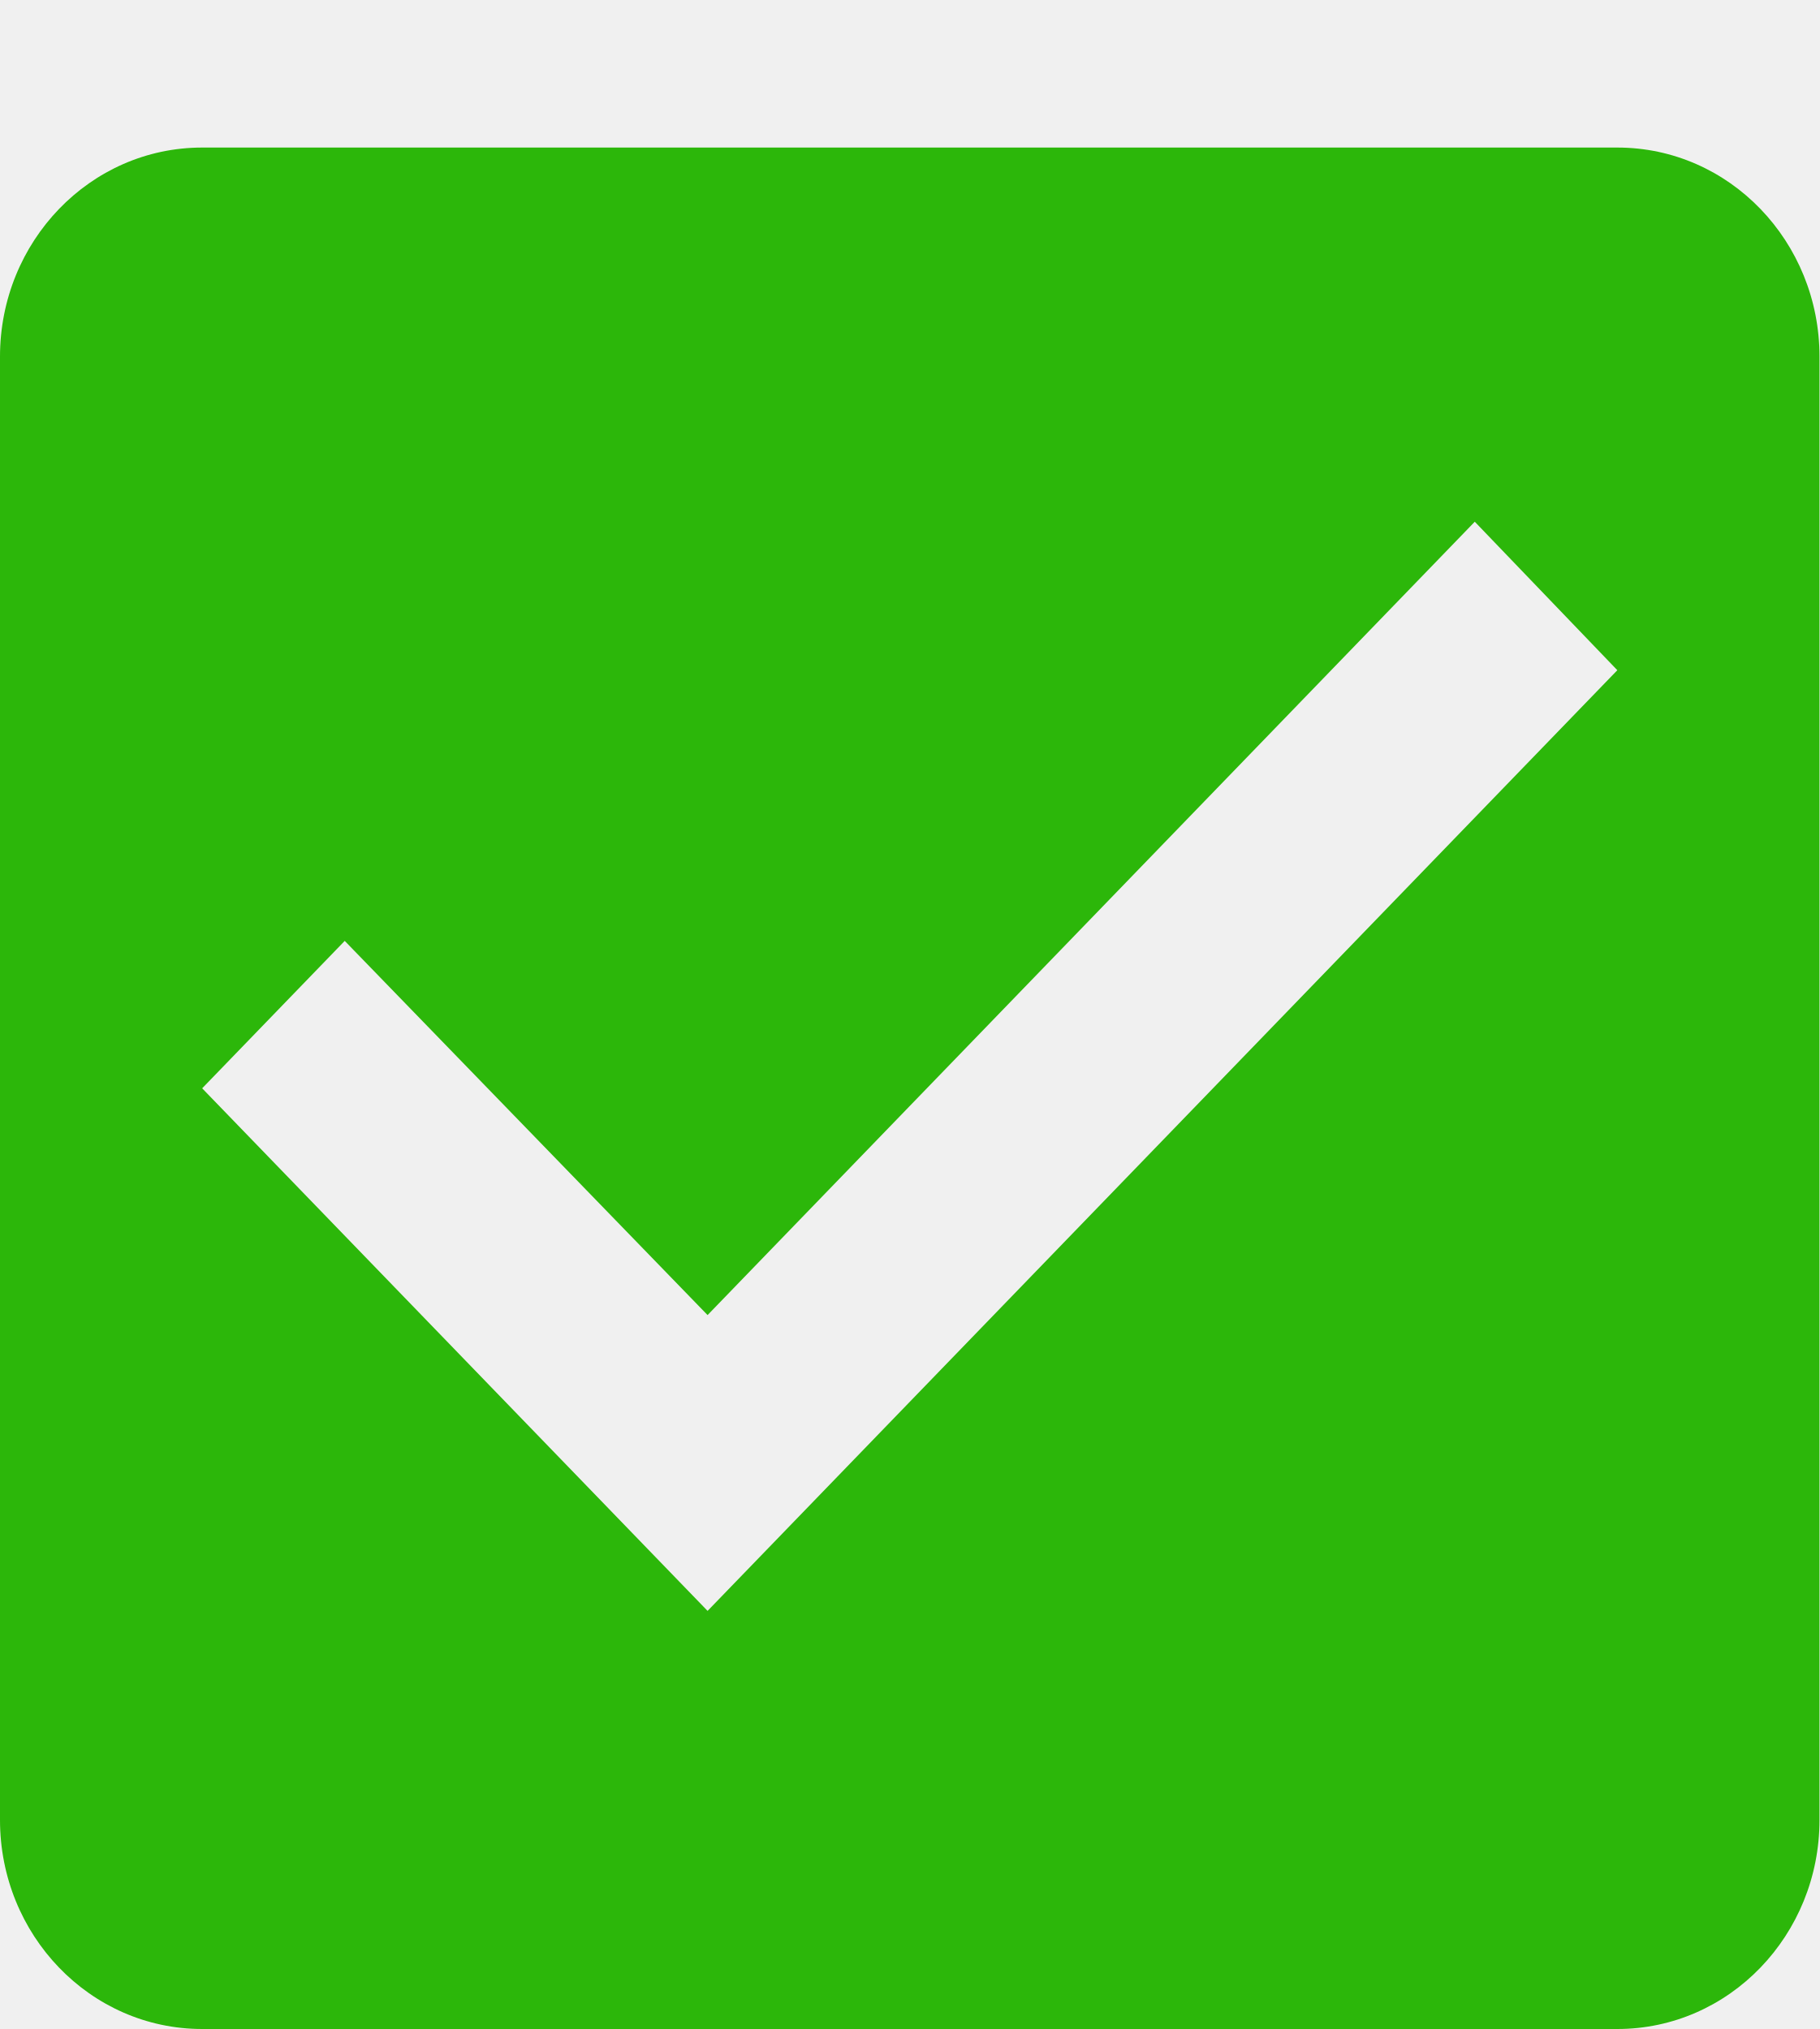
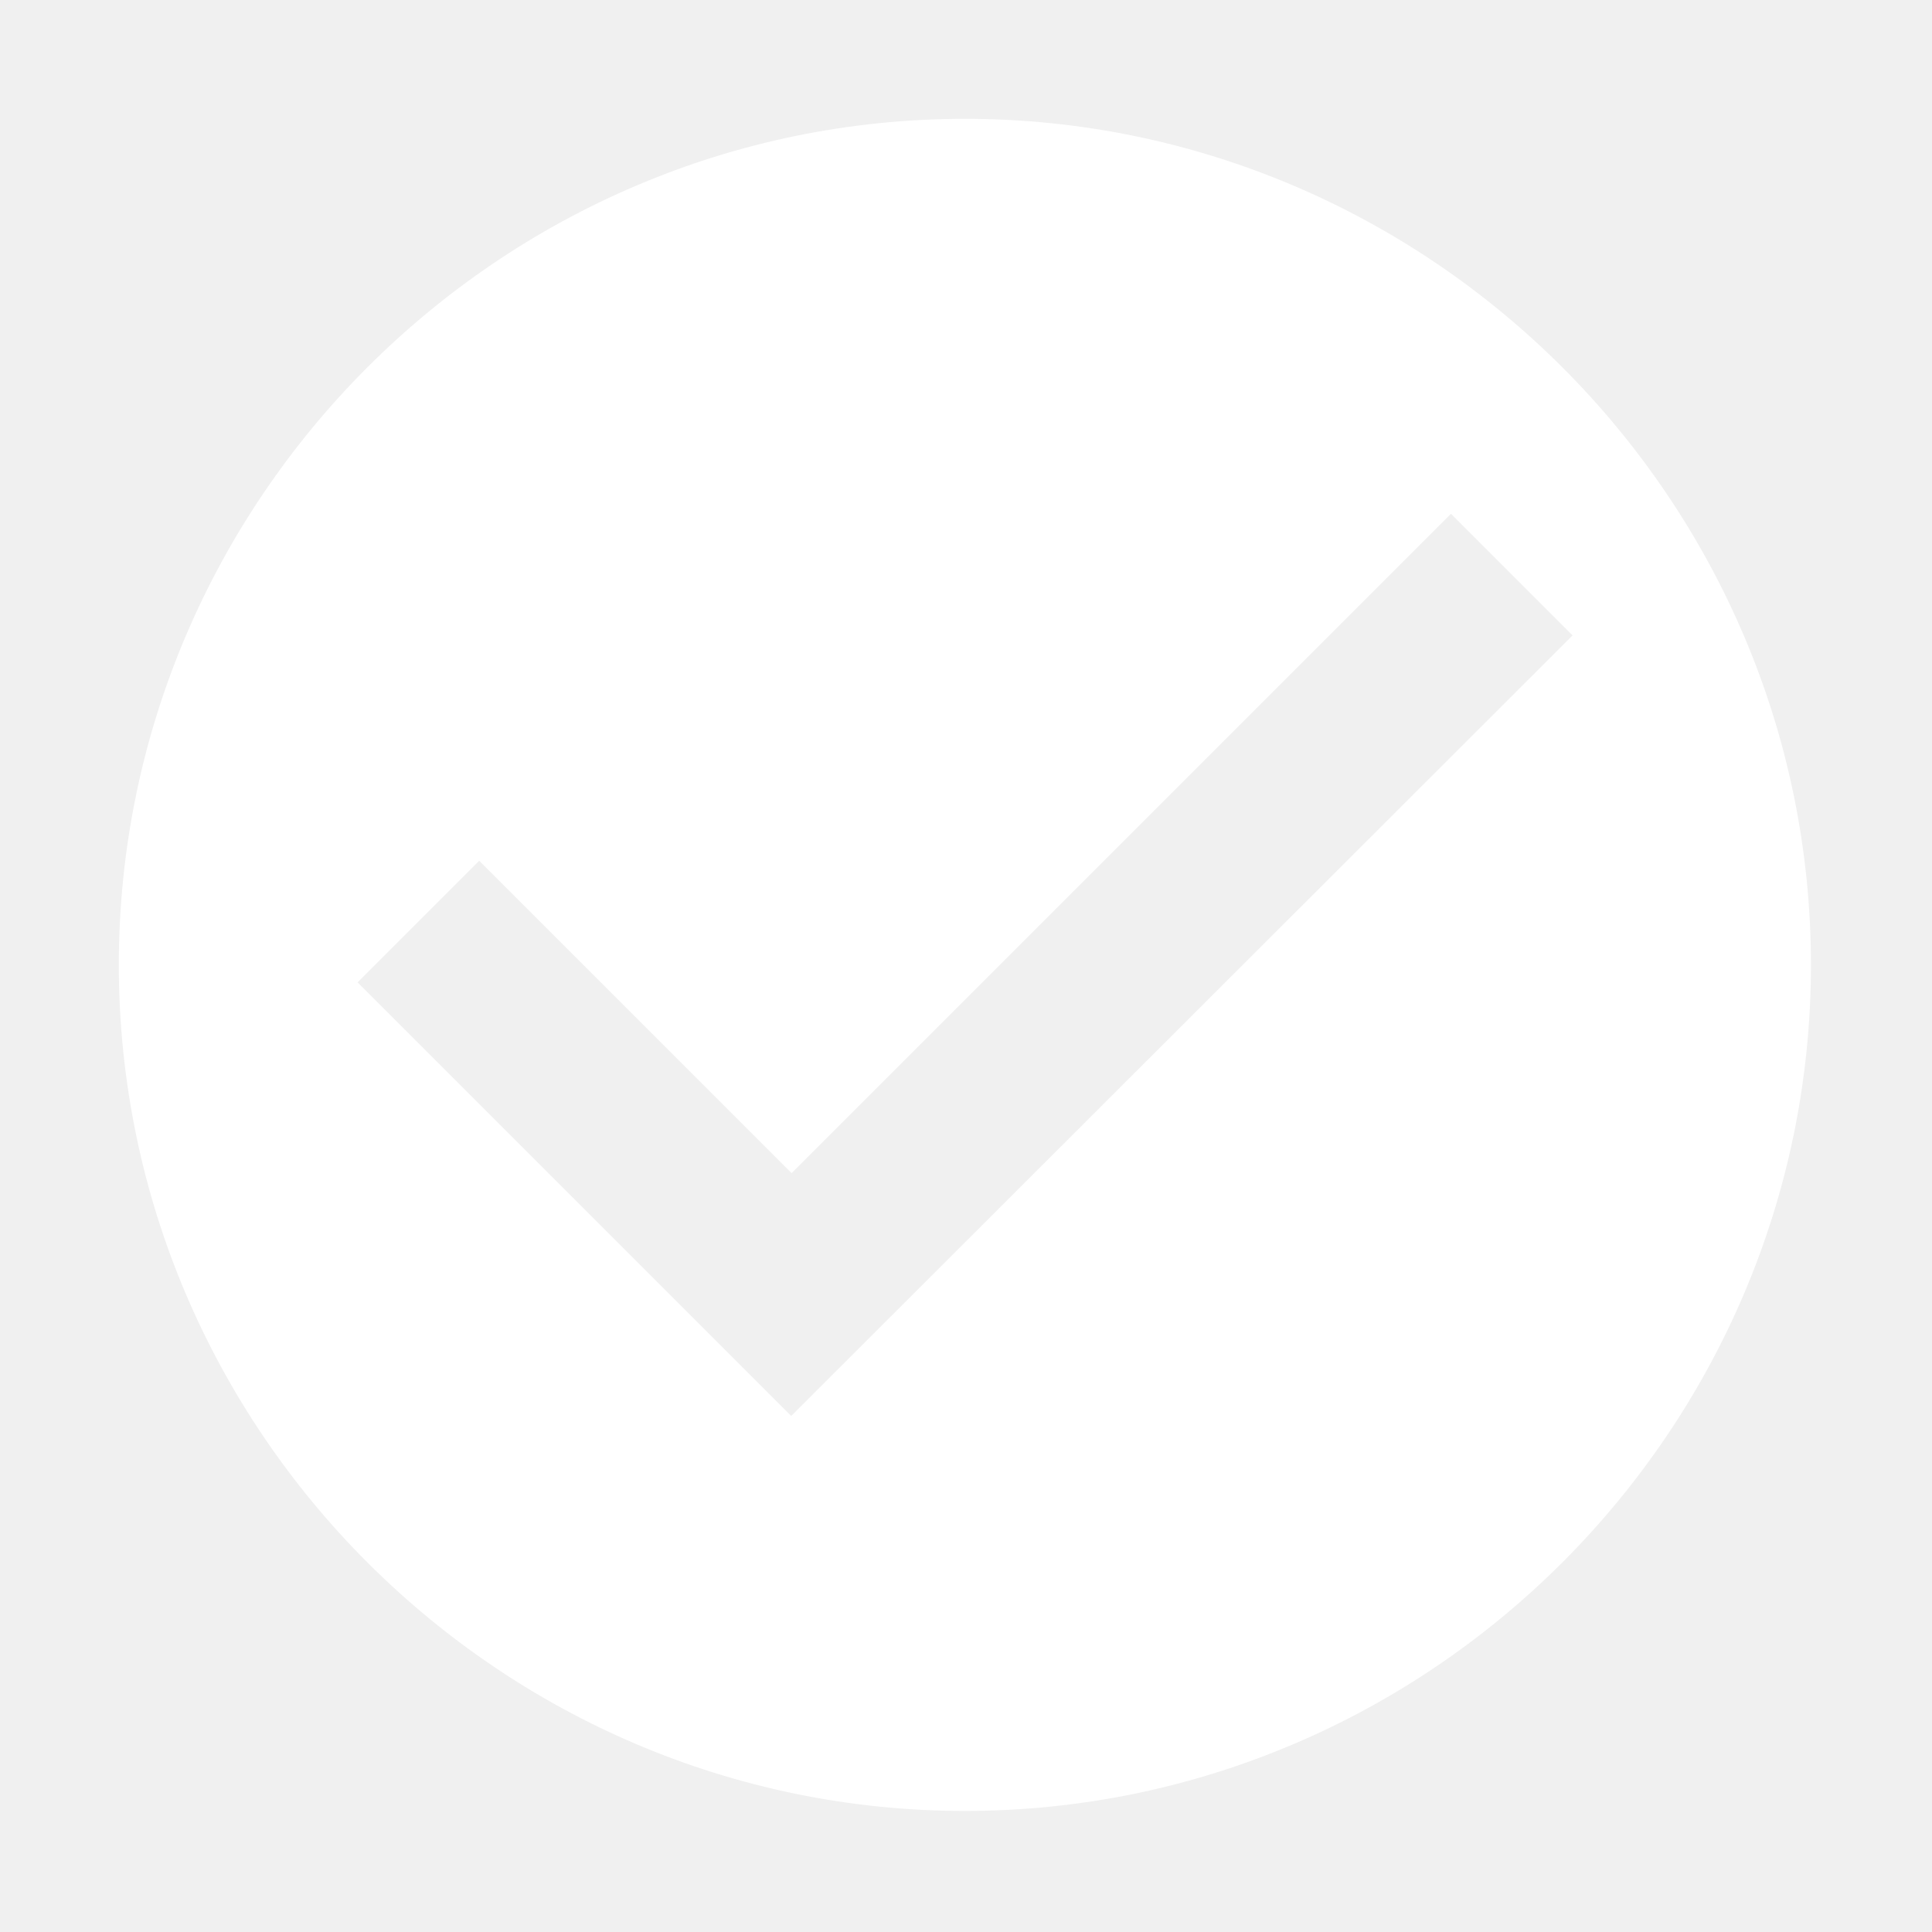
- <svg xmlns="http://www.w3.org/2000/svg" width="26" height="29" viewBox="0 0 26 29" fill="none" class="check-icon">
-   <path d="M23.111 2.109H2.889C1.286 2.109 0 3.454 0 5.097V26.012C0 27.655 1.286 29 2.889 29H23.111C24.714 29 26 27.655 26 26.012V5.097C26 3.454 24.714 2.109 23.111 2.109ZM10.111 23.024L2.889 15.555L4.926 13.448L10.111 18.796L21.074 7.457L23.111 9.579L10.111 23.024Z" fill="#2CB70A" />
+ <svg xmlns="http://www.w3.org/2000/svg" width="100%" height="100%" viewBox="0 0 384 384" version="1.1" xml:space="preserve" style="fill-rule:evenodd;clip-rule:evenodd;stroke-linejoin:round;stroke-miterlimit:1.414;stroke:none;">
+   <rect id="check" x="0" y="0" width="383.555" height="383.555" style="fill:none;" />
+   <path d="M191.777,23.617c-92.488,0 -168.16,75.672 -168.16,168.16c0,92.489 75.672,168.161 168.16,168.161c92.489,0 168.161,-75.672 168.161,-168.161c0,-92.488 -75.672,-168.16 -168.161,-168.16Zm-34.521,257.819l-86.182,-86.182l24.173,-24.173l62.09,62.09l131.052,-131.052l24.173,24.173l-155.306,155.144Z" style="fill:#fff;fill-rule:nonzero;" />
</svg>
